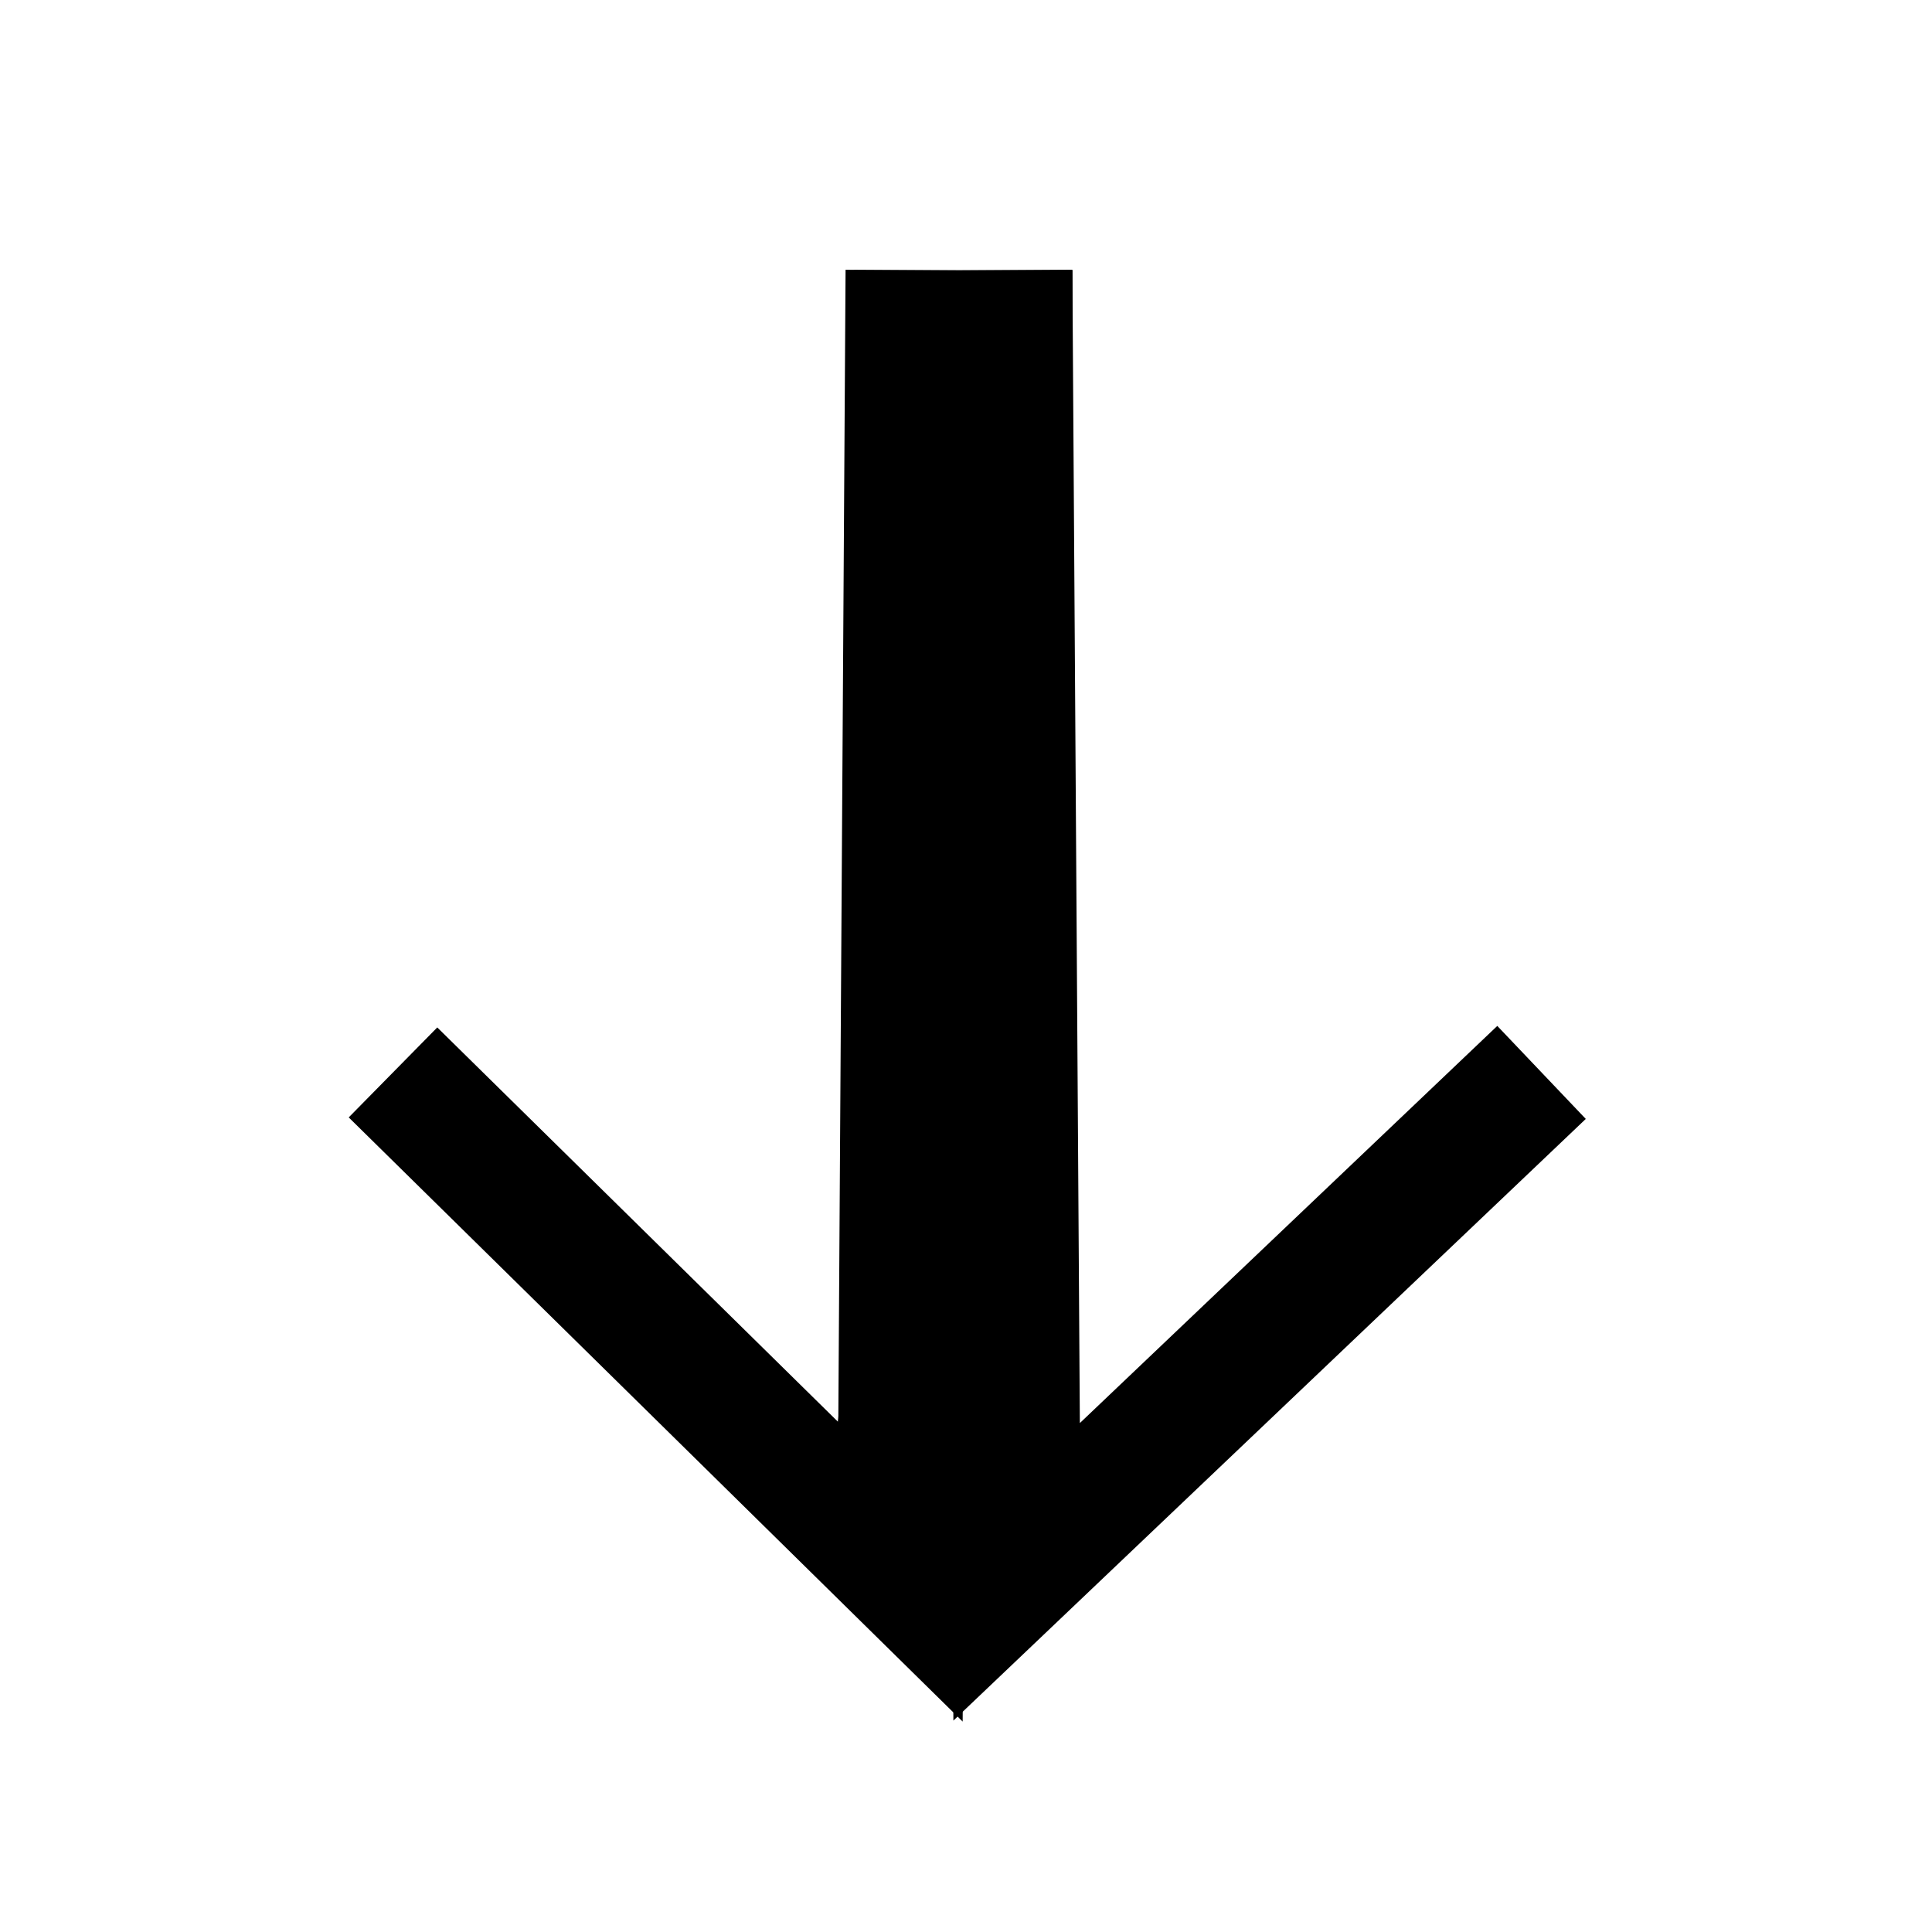
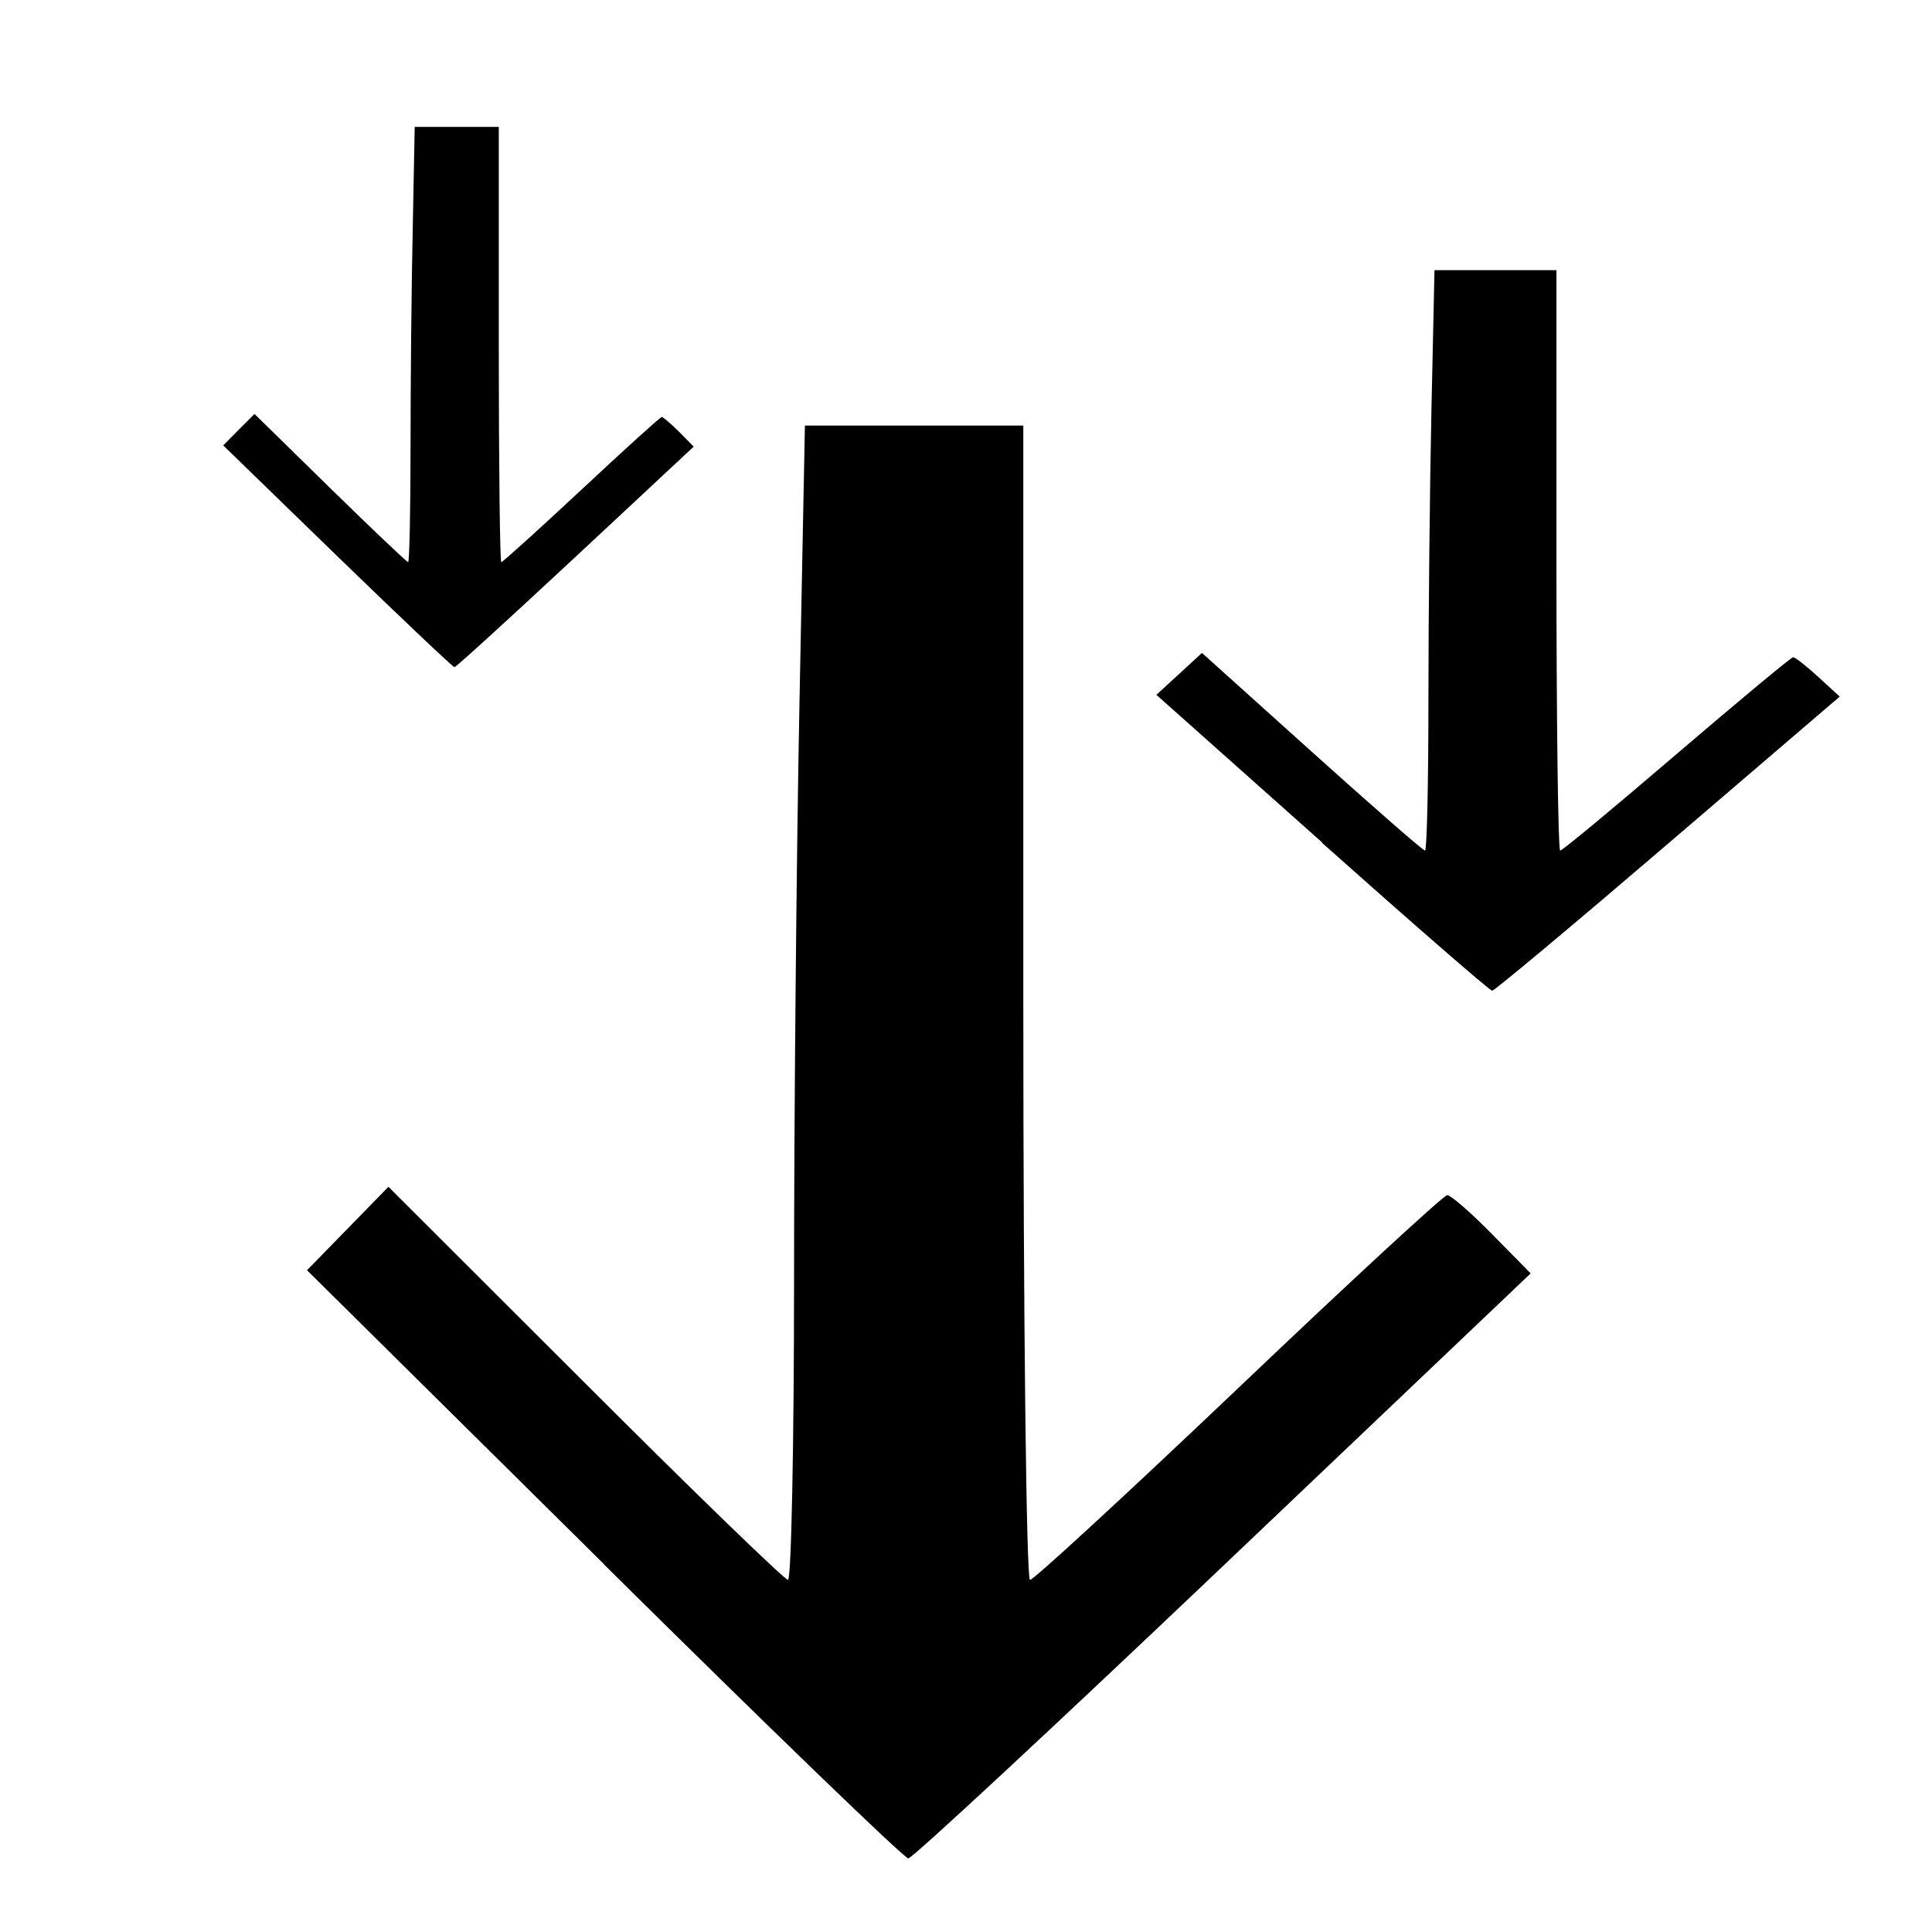
- <svg xmlns="http://www.w3.org/2000/svg" version="1.1" id="Capa_1" x="0px" y="0px" viewBox="0 0 15.304 15.304" style="enable-background:new 0 0 15.304 15.304;" xml:space="preserve">
-   <g style="fill:none;image-rendering:auto" id="g60">
-     <path id="path31" d="M 7.198,2.14 7.133,12.451 3.113,8.495" style="fill:none;stroke:#000000;stroke-width:1px;stroke-linecap:butt;stroke-linejoin:miter;stroke-opacity:1" />
-     <path id="path35" d="M 7.986,2.14 8.053,12.451 12.211,8.495" style="fill:none;stroke:#000000;stroke-width:1.017px;stroke-linecap:butt;stroke-linejoin:miter;stroke-opacity:1" />
-   </g>
+ <svg xmlns="http://www.w3.org/2000/svg" xml:space="preserve" style="enable-background:new 0 0 15.304 15.304;" viewBox="0 0 15.304 15.304" y="0px" x="0px" id="Capa_1" version="1.1">
  <defs id="defs39">
-     <clipPath id="clipPath43" clipPathUnits="userSpaceOnUse">
+     <clipPath clipPathUnits="userSpaceOnUse" id="clipPath43">
      <g id="use45">
-         <path style="fill:none;stroke:#000000;stroke-width:1px;stroke-linecap:butt;stroke-linejoin:miter;stroke-opacity:1" d="M 7.198,2.14 7.133,12.451 3.113,8.495" id="path50" />
-         <path style="fill:none;stroke:#000000;stroke-width:1px;stroke-linecap:butt;stroke-linejoin:miter;stroke-opacity:1" d="M 8.579,2.14 8.644,12.451 12.665,8.495" id="path52" />
+         <path id="path50" d="M 7.198,2.14 7.133,12.451 3.113,8.495" style="fill:none;stroke:#000000;stroke-width:1px;stroke-linecap:butt;stroke-linejoin:miter;stroke-opacity:1" />
+         <path id="path52" d="M 8.579,2.14 8.644,12.451 12.665,8.495" style="fill:none;stroke:#000000;stroke-width:1px;stroke-linecap:butt;stroke-linejoin:miter;stroke-opacity:1" />
      </g>
    </clipPath>
  </defs>
  <g id="g6">
</g>
  <g id="g8">
</g>
  <g id="g10">
</g>
  <g id="g12">
</g>
  <g id="g14">
</g>
  <g id="g16">
</g>
  <g id="g18">
</g>
  <g id="g20">
</g>
  <g id="g22">
</g>
  <g id="g24">
</g>
  <g id="g26">
</g>
  <g id="g28">
</g>
  <g id="g30">
</g>
  <g id="g32">
</g>
  <g id="g34">
</g>
-   <path id="path62" d="M 5.174,11.159 2.821,8.83 3.144,8.499 3.466,8.169 5.025,9.726 c 0.857,0.857 1.58,1.557 1.606,1.557 0.026,0 0.048,-1.072 0.048,-2.383 5.73e-5,-1.311 0.019,-3.368 0.043,-4.572 L 6.765,2.14 H 7.63 8.495 v 4.572 c 0,2.514 0.024,4.572 0.053,4.572 0.029,0 0.773,-0.686 1.654,-1.524 0.88,-0.838 1.623,-1.524 1.651,-1.524 0.028,0 0.188,0.139 0.356,0.31 l 0.305,0.31 -2.436,2.317 c -1.34,1.274 -2.462,2.317 -2.494,2.317 -0.032,0 -1.117,-1.048 -2.411,-2.329 z" style="fill:#000000;stroke-width:0.065" />
+   <path style="fill:#000000;stroke-width:0.065" d="M 4.785,12.391 2.432,10.062 2.755,9.731 3.077,9.401 4.636,10.958 c 0.857,0.857 1.58,1.557 1.606,1.557 0.026,0 0.048,-1.072 0.048,-2.383 5.73e-5,-1.311 0.019,-3.368 0.043,-4.572 l 0.043,-2.189 h 0.865 0.865 v 4.572 c 0,2.514 0.024,4.572 0.053,4.572 0.029,0 0.773,-0.686 1.654,-1.524 0.88,-0.838 1.623,-1.524 1.651,-1.524 0.028,0 0.188,0.139 0.356,0.31 l 0.305,0.31 -2.436,2.317 c -1.34,1.274 -2.462,2.317 -2.494,2.317 -0.032,0 -1.117,-1.048 -2.411,-2.329 z" id="path62" />
+   <path id="path62-9" d="M 2.673,4.407 1.768,3.528 1.892,3.403 2.016,3.279 2.615,3.866 c 0.33,0.323 0.608,0.587 0.618,0.587 0.01,0 0.019,-0.404 0.019,-0.899 2.2e-5,-0.494 0.007,-1.27 0.017,-1.724 l 0.016,-0.825 h 0.333 0.333 v 1.724 c 0,0.948 0.009,1.724 0.02,1.724 0.011,0 0.297,-0.259 0.636,-0.575 0.338,-0.316 0.624,-0.575 0.635,-0.575 0.011,0 0.072,0.053 0.137,0.117 L 5.495,3.538 4.559,4.411 C 4.043,4.892 3.612,5.285 3.6,5.285 c -0.012,0 -0.429,-0.395 -0.927,-0.878 z" style="fill:#000000;stroke-width:0.025" />
+   <path style="fill:#000000;stroke-width:0.034" d="M 10.475,6.675 9.16,5.504 9.341,5.338 9.521,5.172 l 0.87,0.783 c 0.479,0.431 0.882,0.783 0.897,0.783 0.015,0 0.027,-0.539 0.027,-1.198 3.2e-5,-0.659 0.011,-1.694 0.024,-2.299 l 0.024,-1.101 h 0.483 0.483 v 2.299 c 0,1.264 0.013,2.299 0.03,2.299 0.016,0 0.432,-0.345 0.923,-0.766 0.492,-0.421 0.907,-0.766 0.922,-0.766 0.016,0 0.105,0.07 0.199,0.156 l 0.17,0.156 -1.36,1.165 c -0.748,0.641 -1.375,1.165 -1.393,1.165 -0.018,0 -0.624,-0.527 -1.347,-1.171 z" id="path62-9-3" />
</svg>
